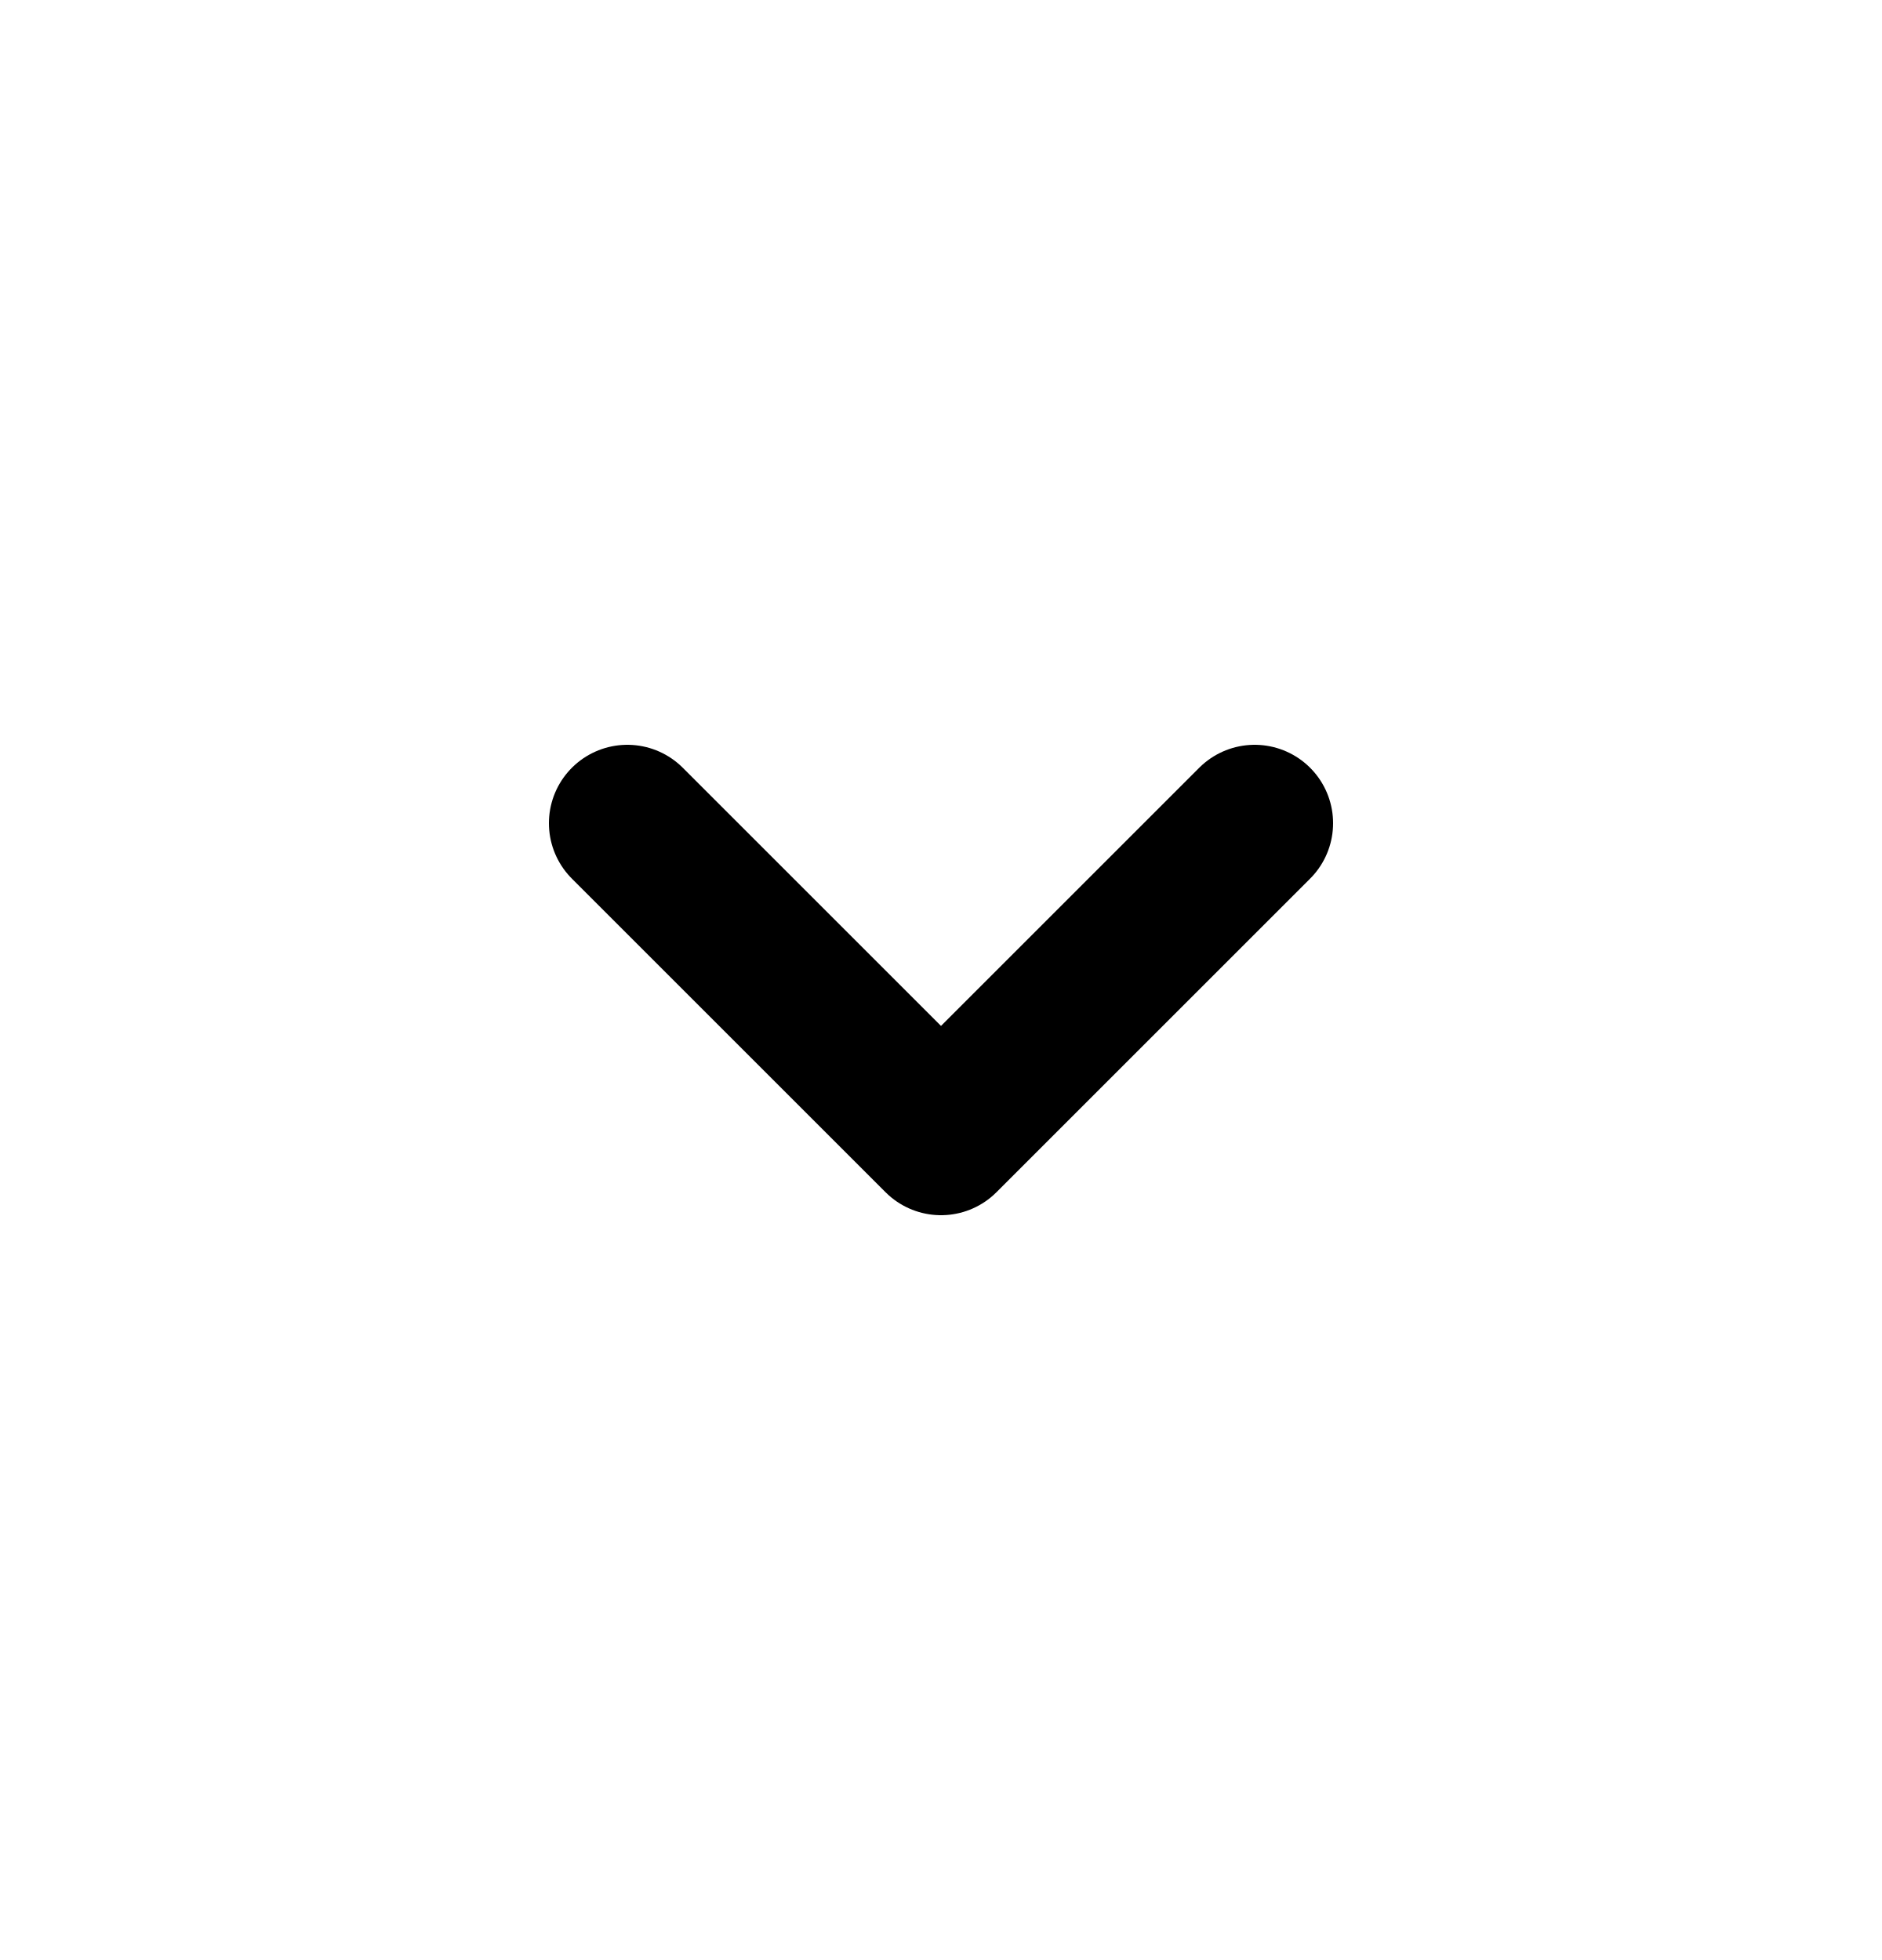
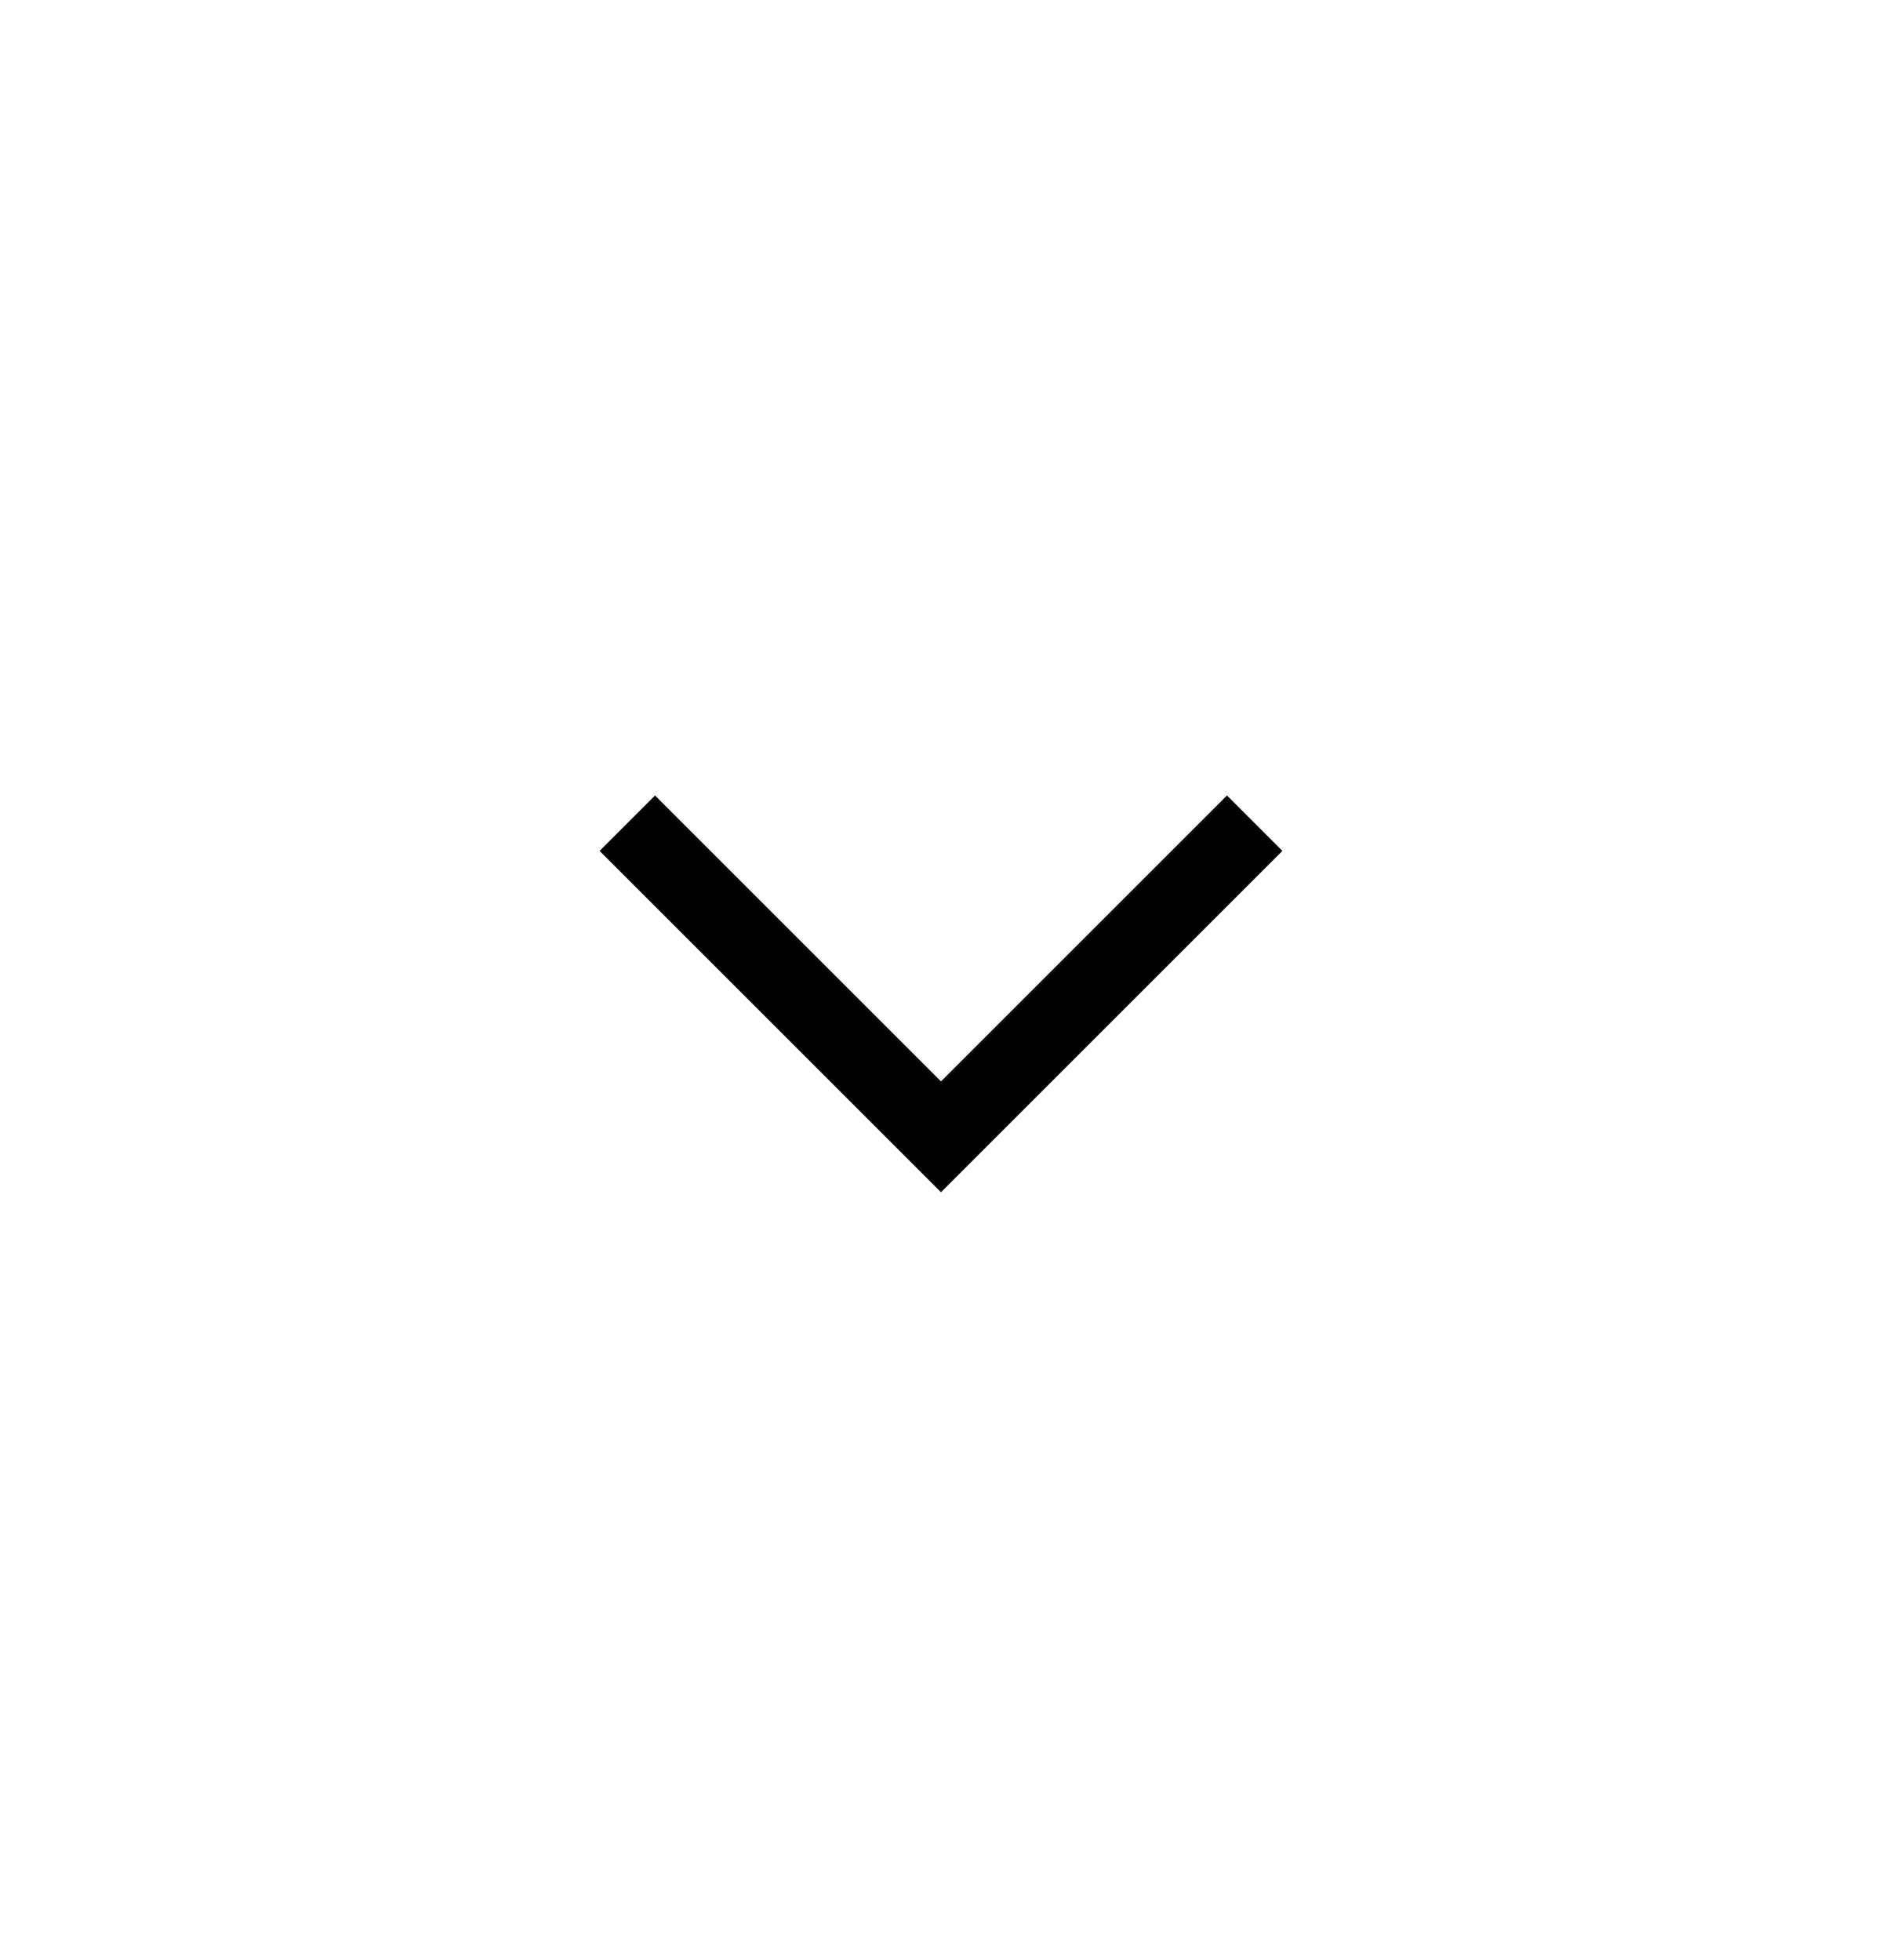
<svg xmlns="http://www.w3.org/2000/svg" width="24" height="25" viewBox="0 0 24 25" fill="none">
-   <path d="M16 10.5L12 14.5L8 10.5" stroke="black" stroke-width="2" stroke-linecap="round" stroke-linejoin="round" />
+   <path d="M16 10.5L12 14.5L8 10.5" stroke="black" strokeWidth="2" strokeLinecap="round" strokeLinejoin="round" />
</svg>
